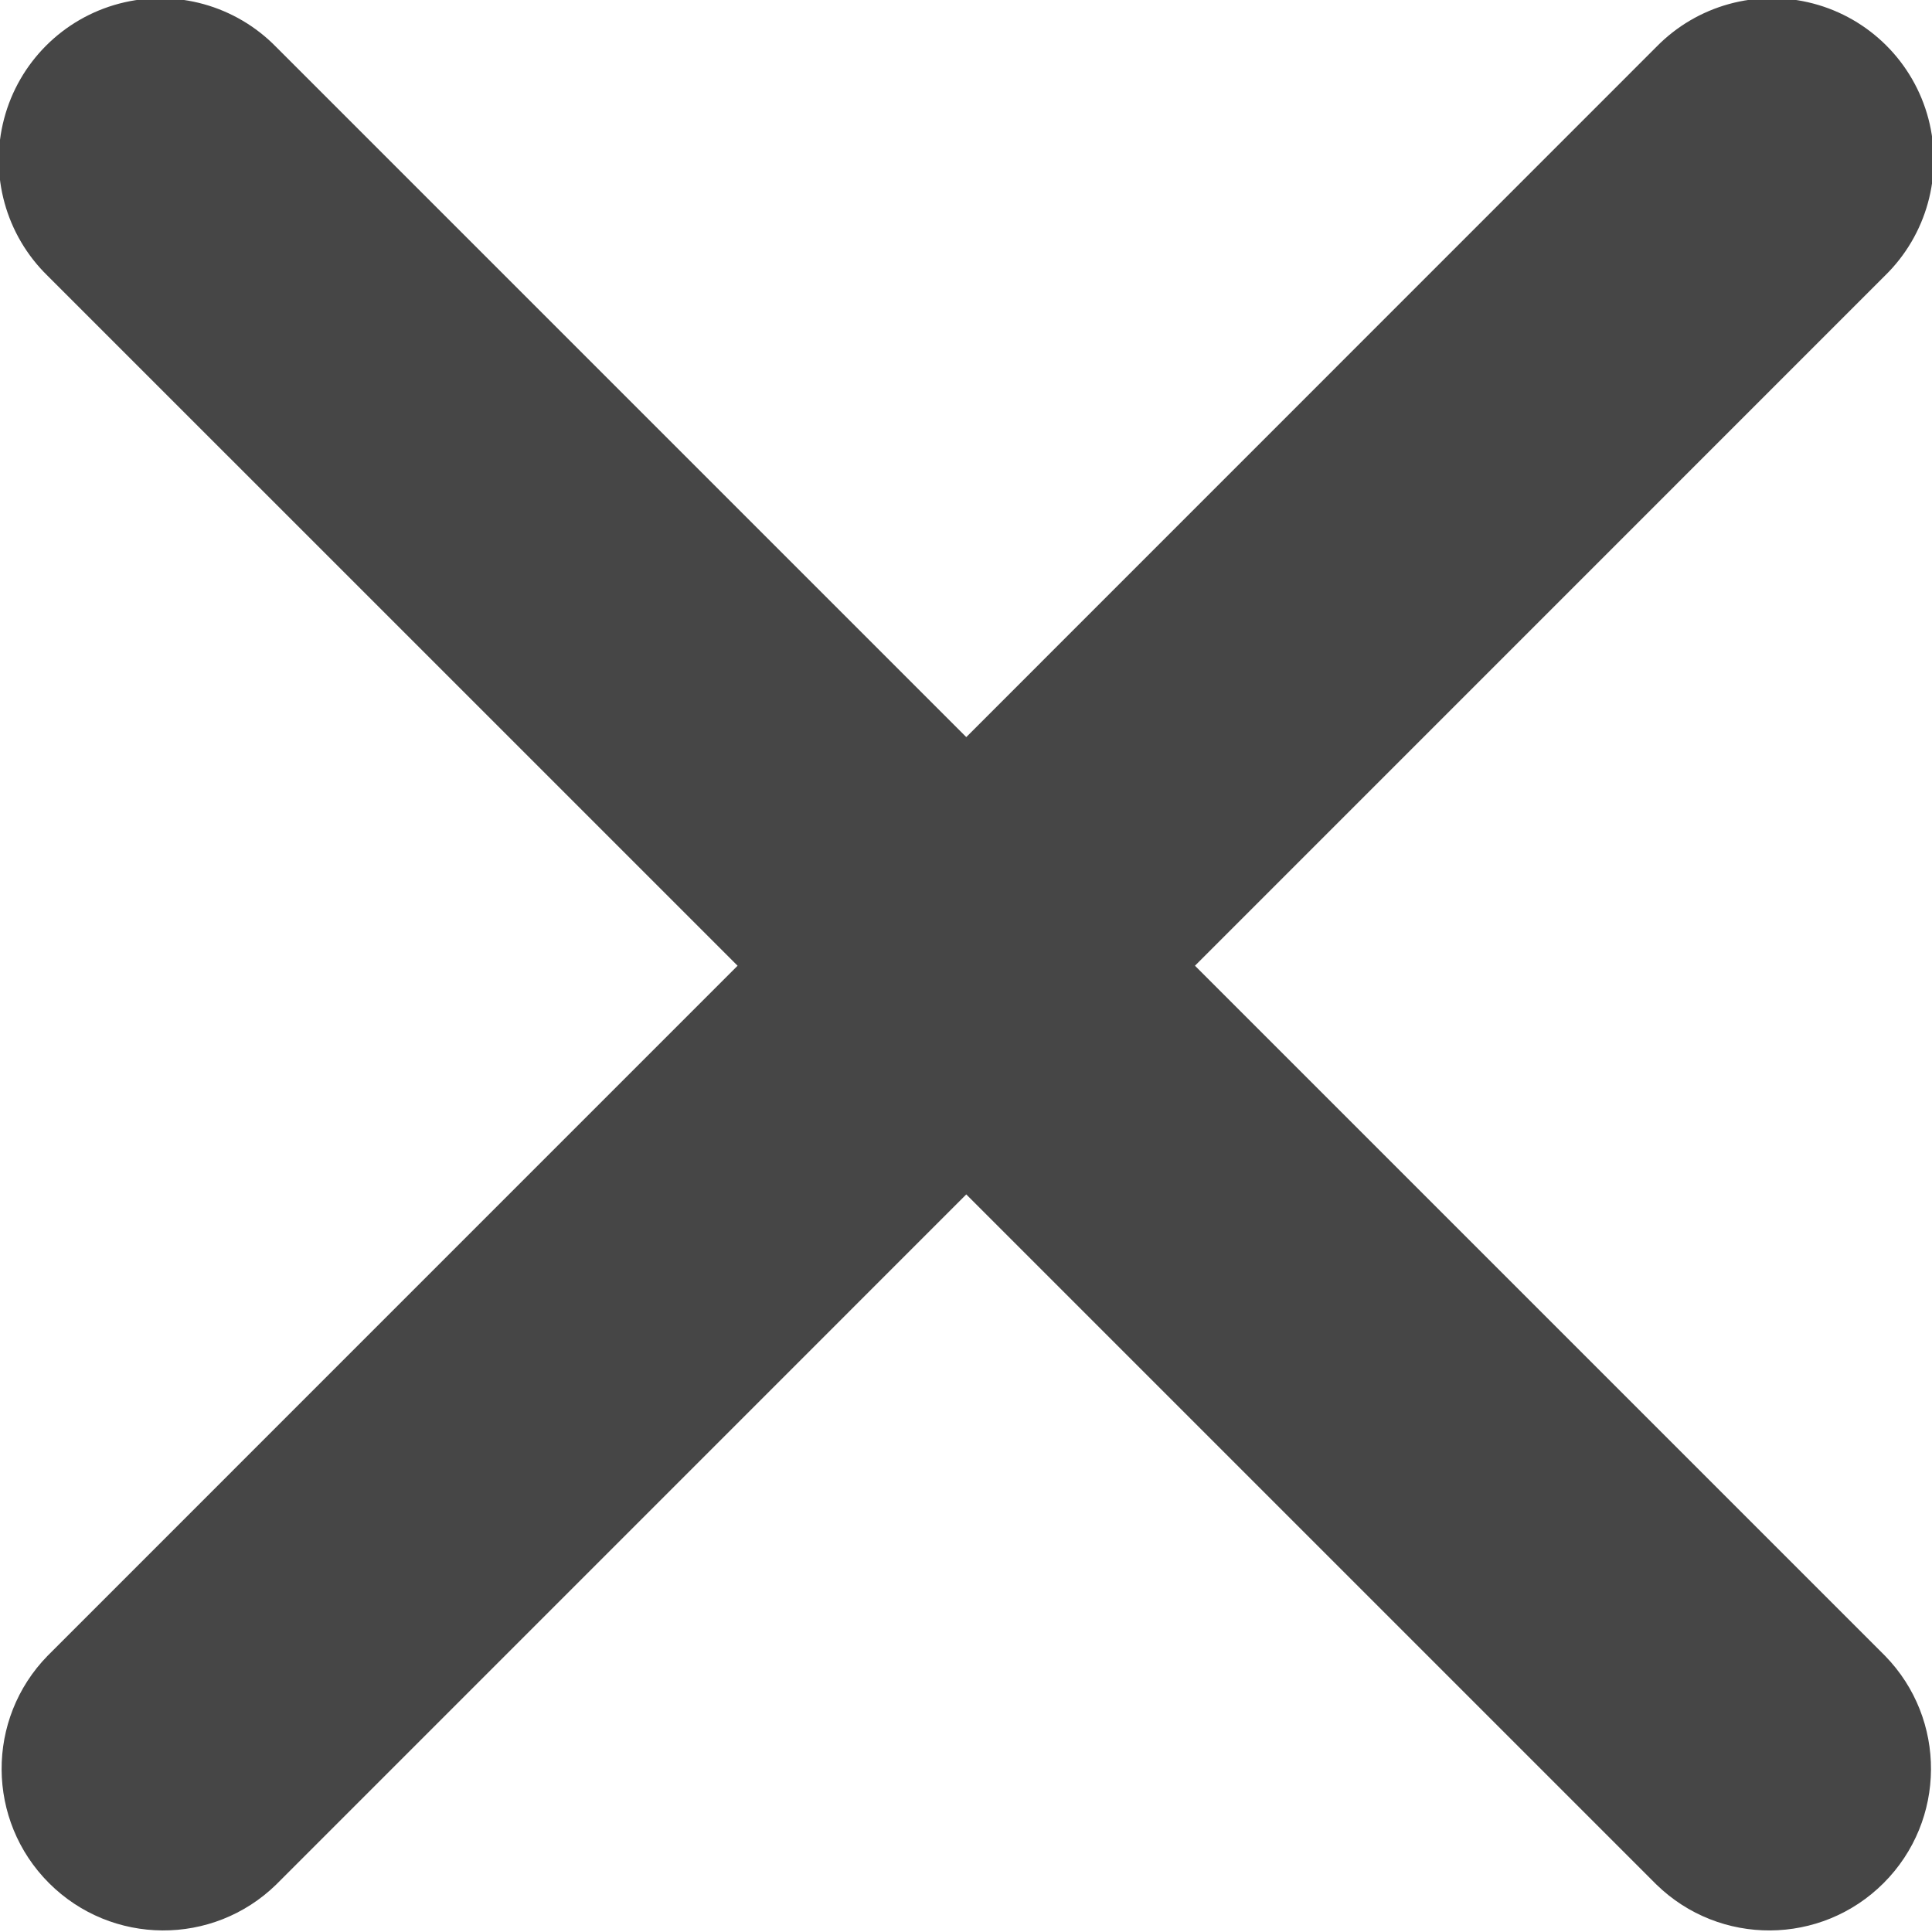
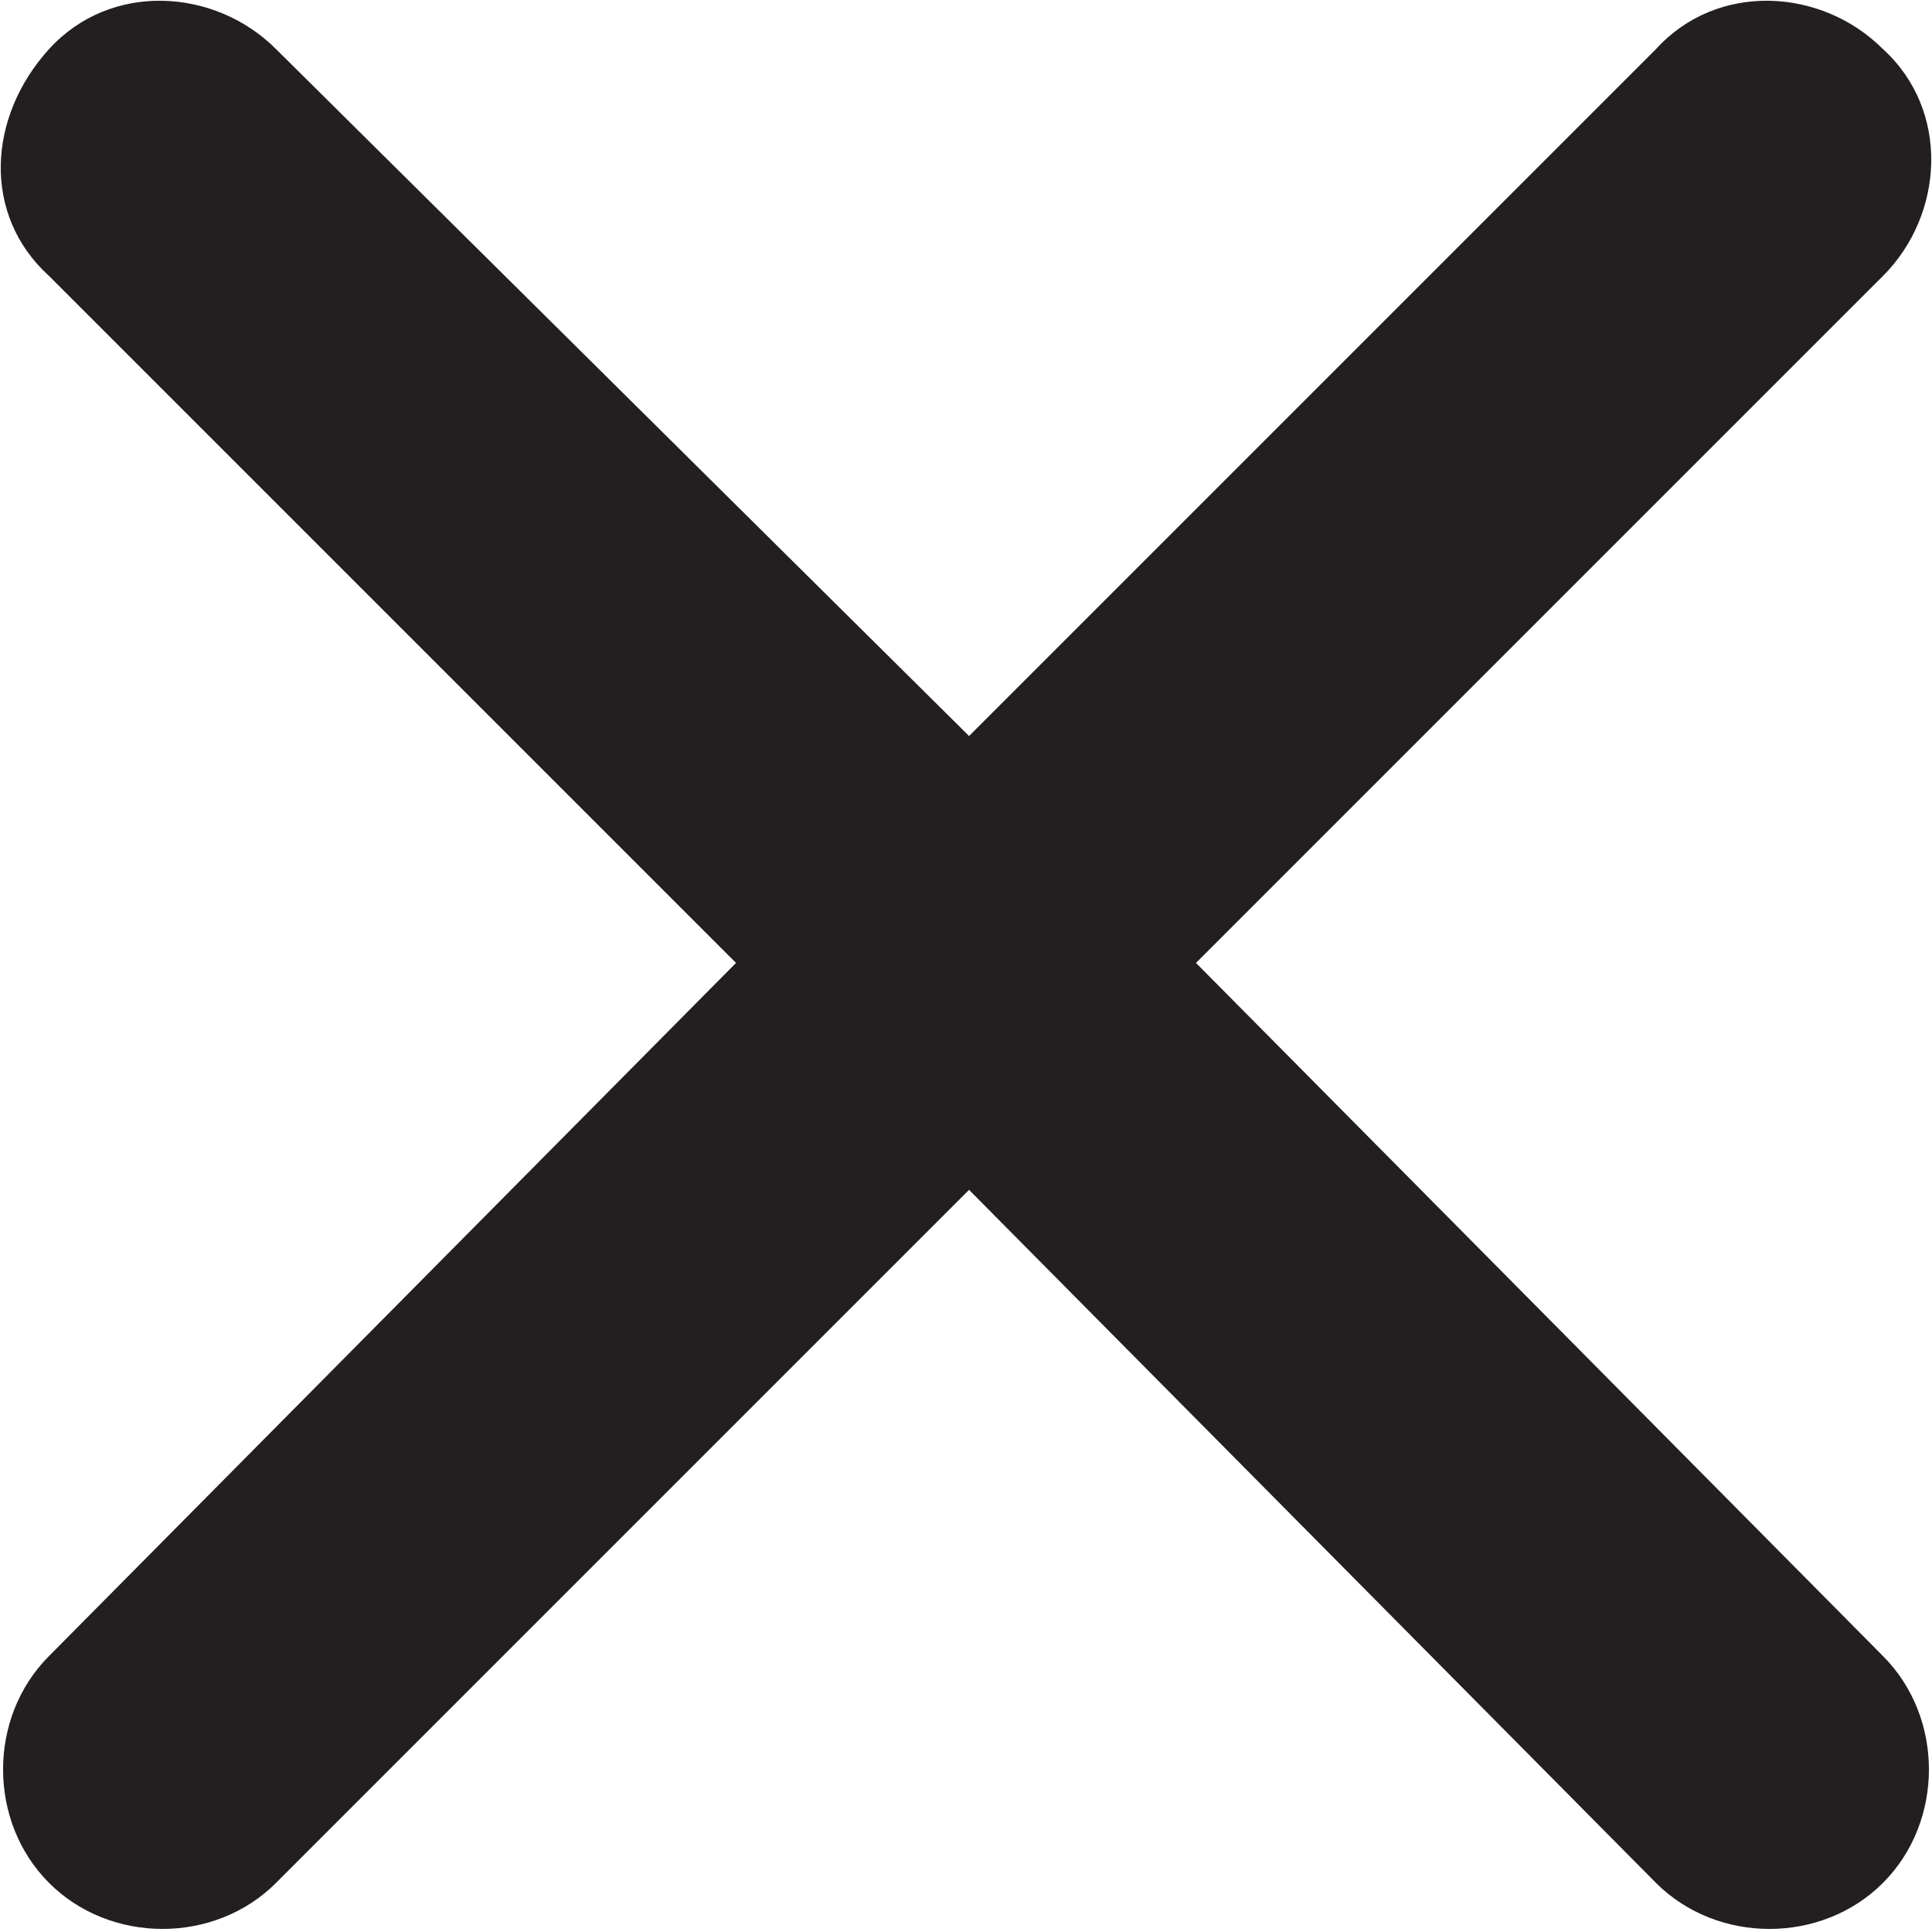
- <svg xmlns="http://www.w3.org/2000/svg" width="31.503" height="31.495" viewBox="0 0 31.503 31.495">
-   <path id="Icon_ionic-ios-close" data-name="Icon ionic-ios-close" d="M30.77,27.036,42.021,15.784a2.637,2.637,0,1,0-3.729-3.729L27.041,23.308,15.789,12.056a2.637,2.637,0,1,0-3.729,3.729L23.312,27.036,12.061,38.288a2.637,2.637,0,0,0,3.729,3.729L27.041,30.765,38.293,42.017a2.637,2.637,0,0,0,3.729-3.729Z" transform="translate(-11.285 -11.289)" fill="#464646" />
+ <svg xmlns="http://www.w3.org/2000/svg" version="1.1" id="Layer_1" x="0px" y="0px" viewBox="0 0 31.5 31.5" style="enable-background:new 0 0 31.5 31.5;" xml:space="preserve">
+   <style type="text/css">
+ 	.st0{fill:#231F20;}
+ </style>
+   <path id="Icon_ionic-ios-close" class="st0" d="M19.5,15.7L30.7,4.5c1-1,1.1-2.7,0-3.7c-1-1-2.7-1.1-3.7,0c0,0,0,0,0,0L15.8,12  L4.5,0.8c-1-1-2.7-1.1-3.7,0s-1.1,2.7,0,3.7c0,0,0,0,0,0L12,15.7L0.8,27c-1,1-1,2.7,0,3.7c1,1,2.7,1,3.7,0l11.3-11.3L27,30.7  c1,1,2.7,1,3.7,0c1-1,1-2.7,0-3.7L19.5,15.7z" />
</svg>
